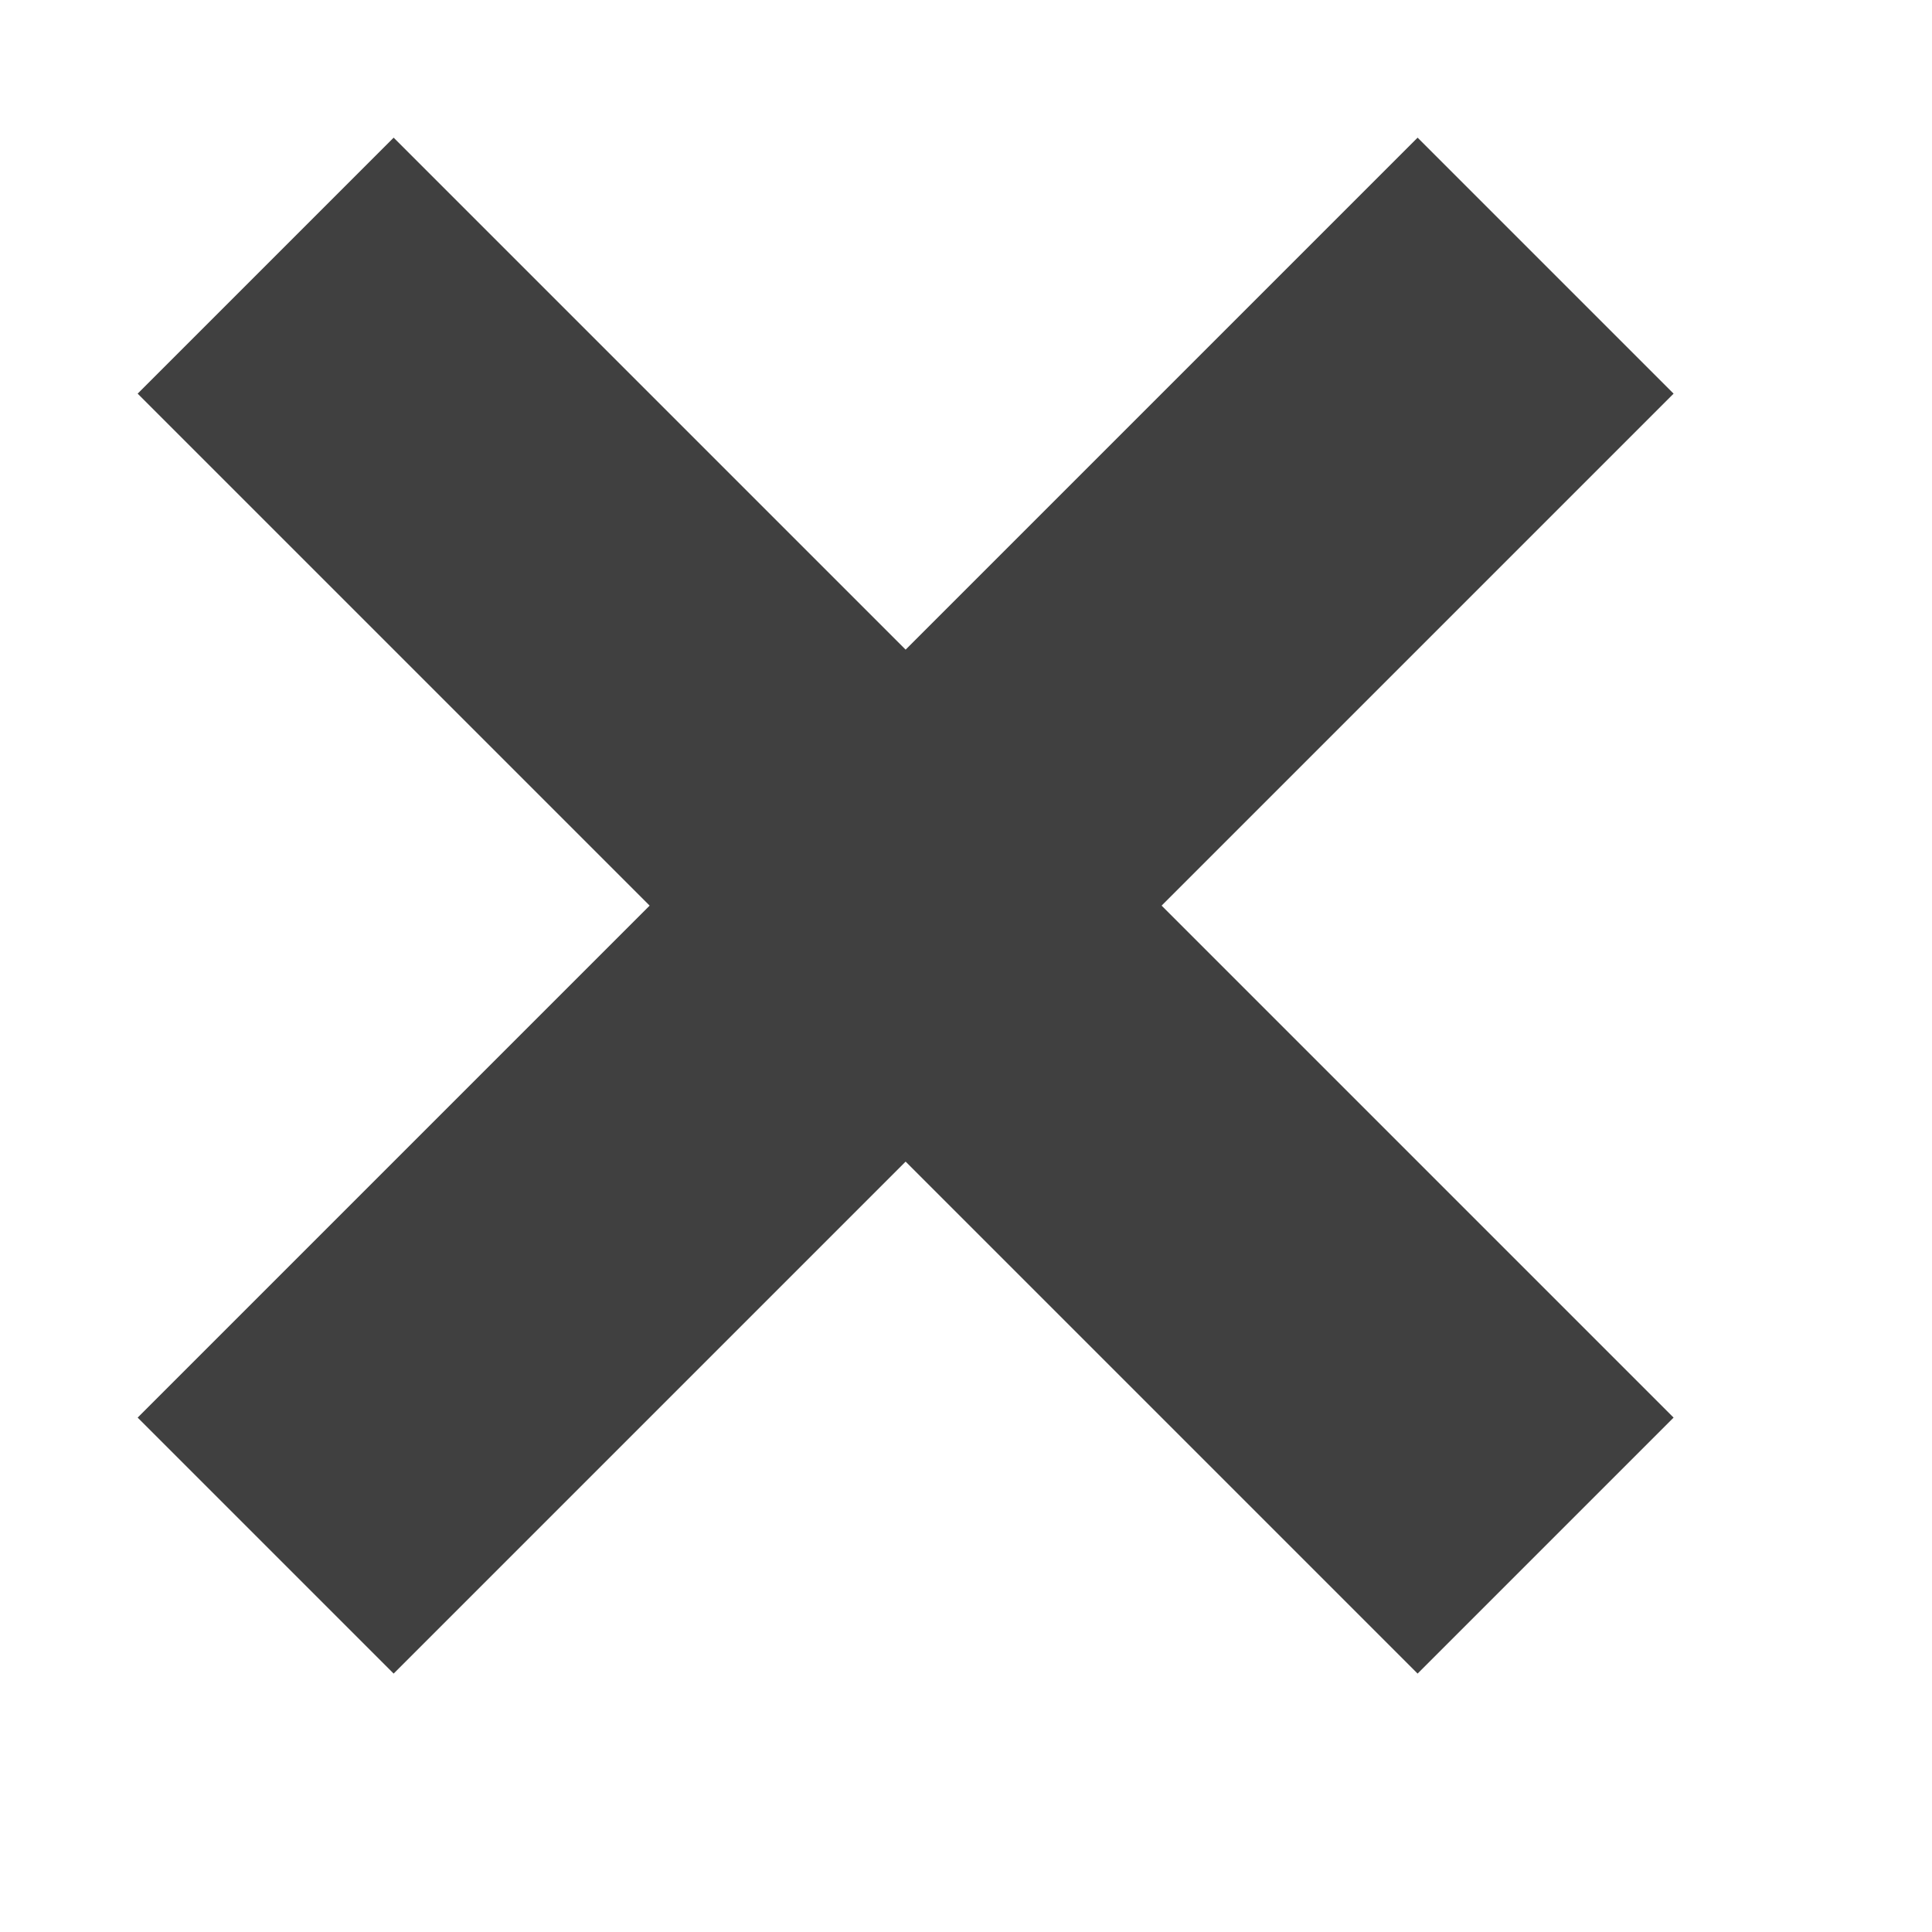
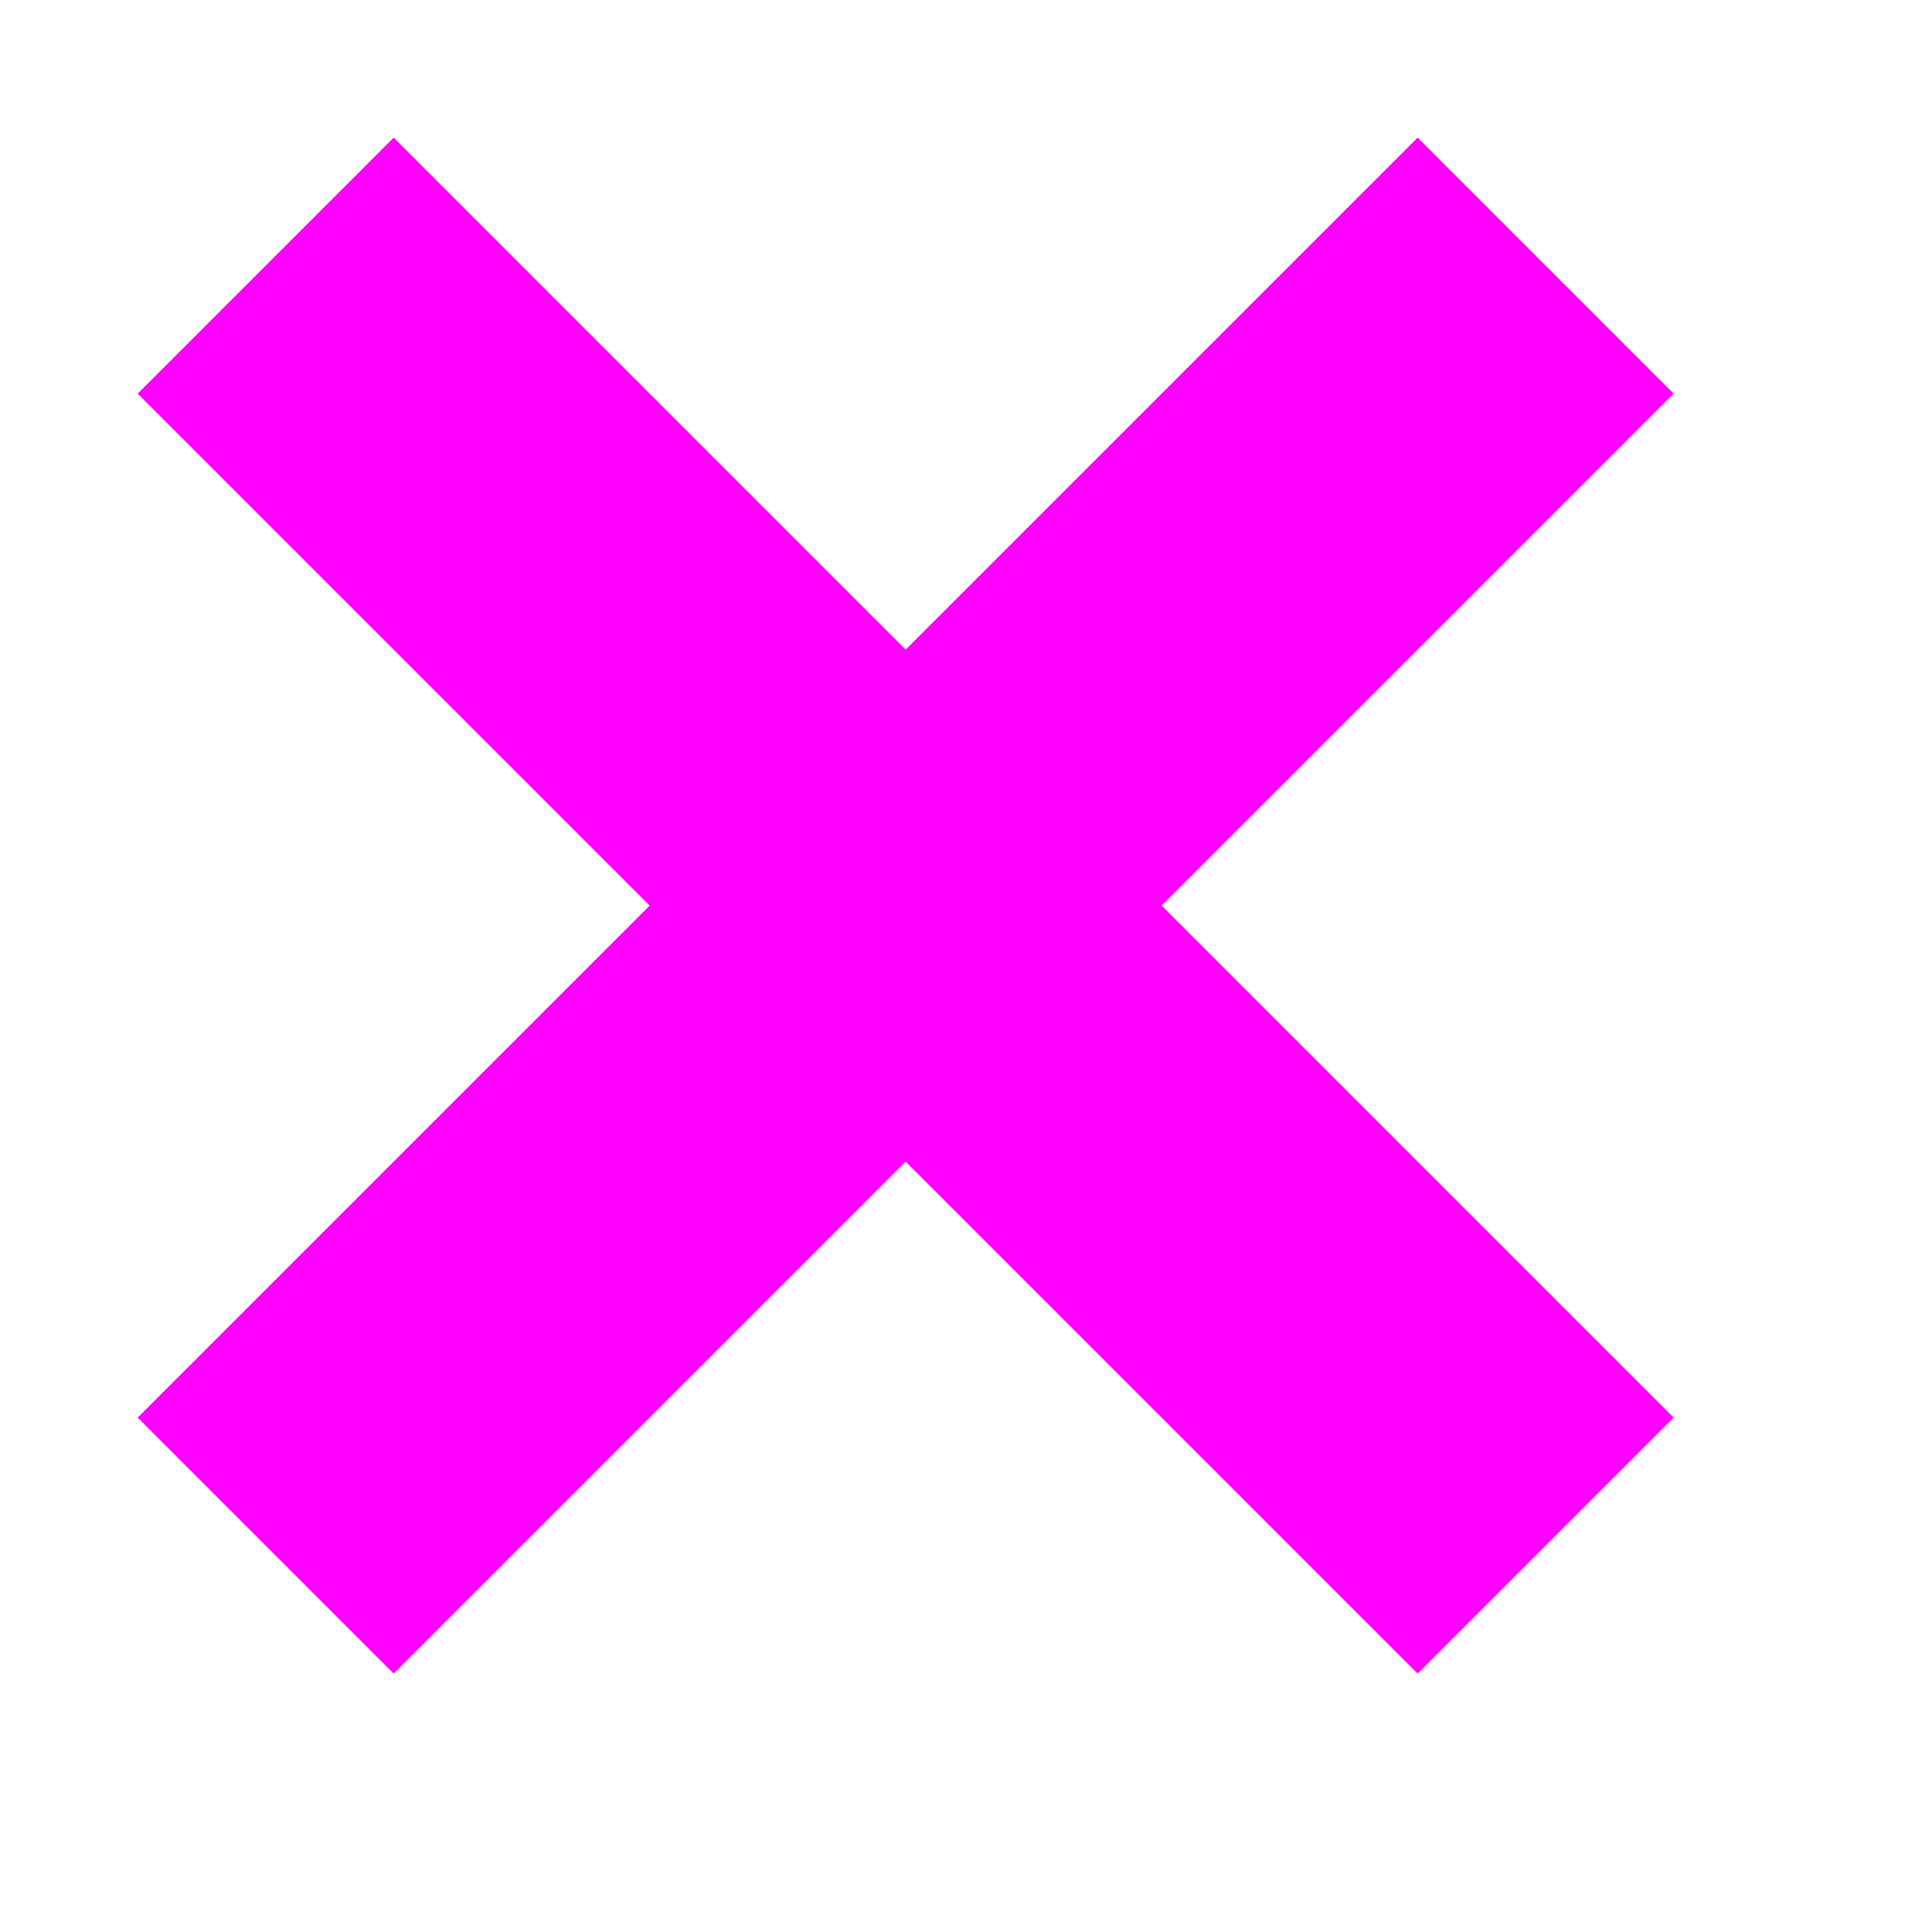
<svg xmlns="http://www.w3.org/2000/svg" id="Layer_1" viewBox="0 0 16 16">
  <defs>
-     <style>.cls-1{fill:#404040;}</style>
+     <style>.cls-1{fill:#f0f;}</style>
  </defs>
  <polygon class="cls-1" points="13.86 3.26 11.74 1.14 7.5 5.38 3.26 1.14 1.14 3.26 5.38 7.5 1.14 11.74 3.26 13.86 7.5 9.62 11.74 13.86 13.86 11.74 9.62 7.5 13.86 3.26" />
</svg>
